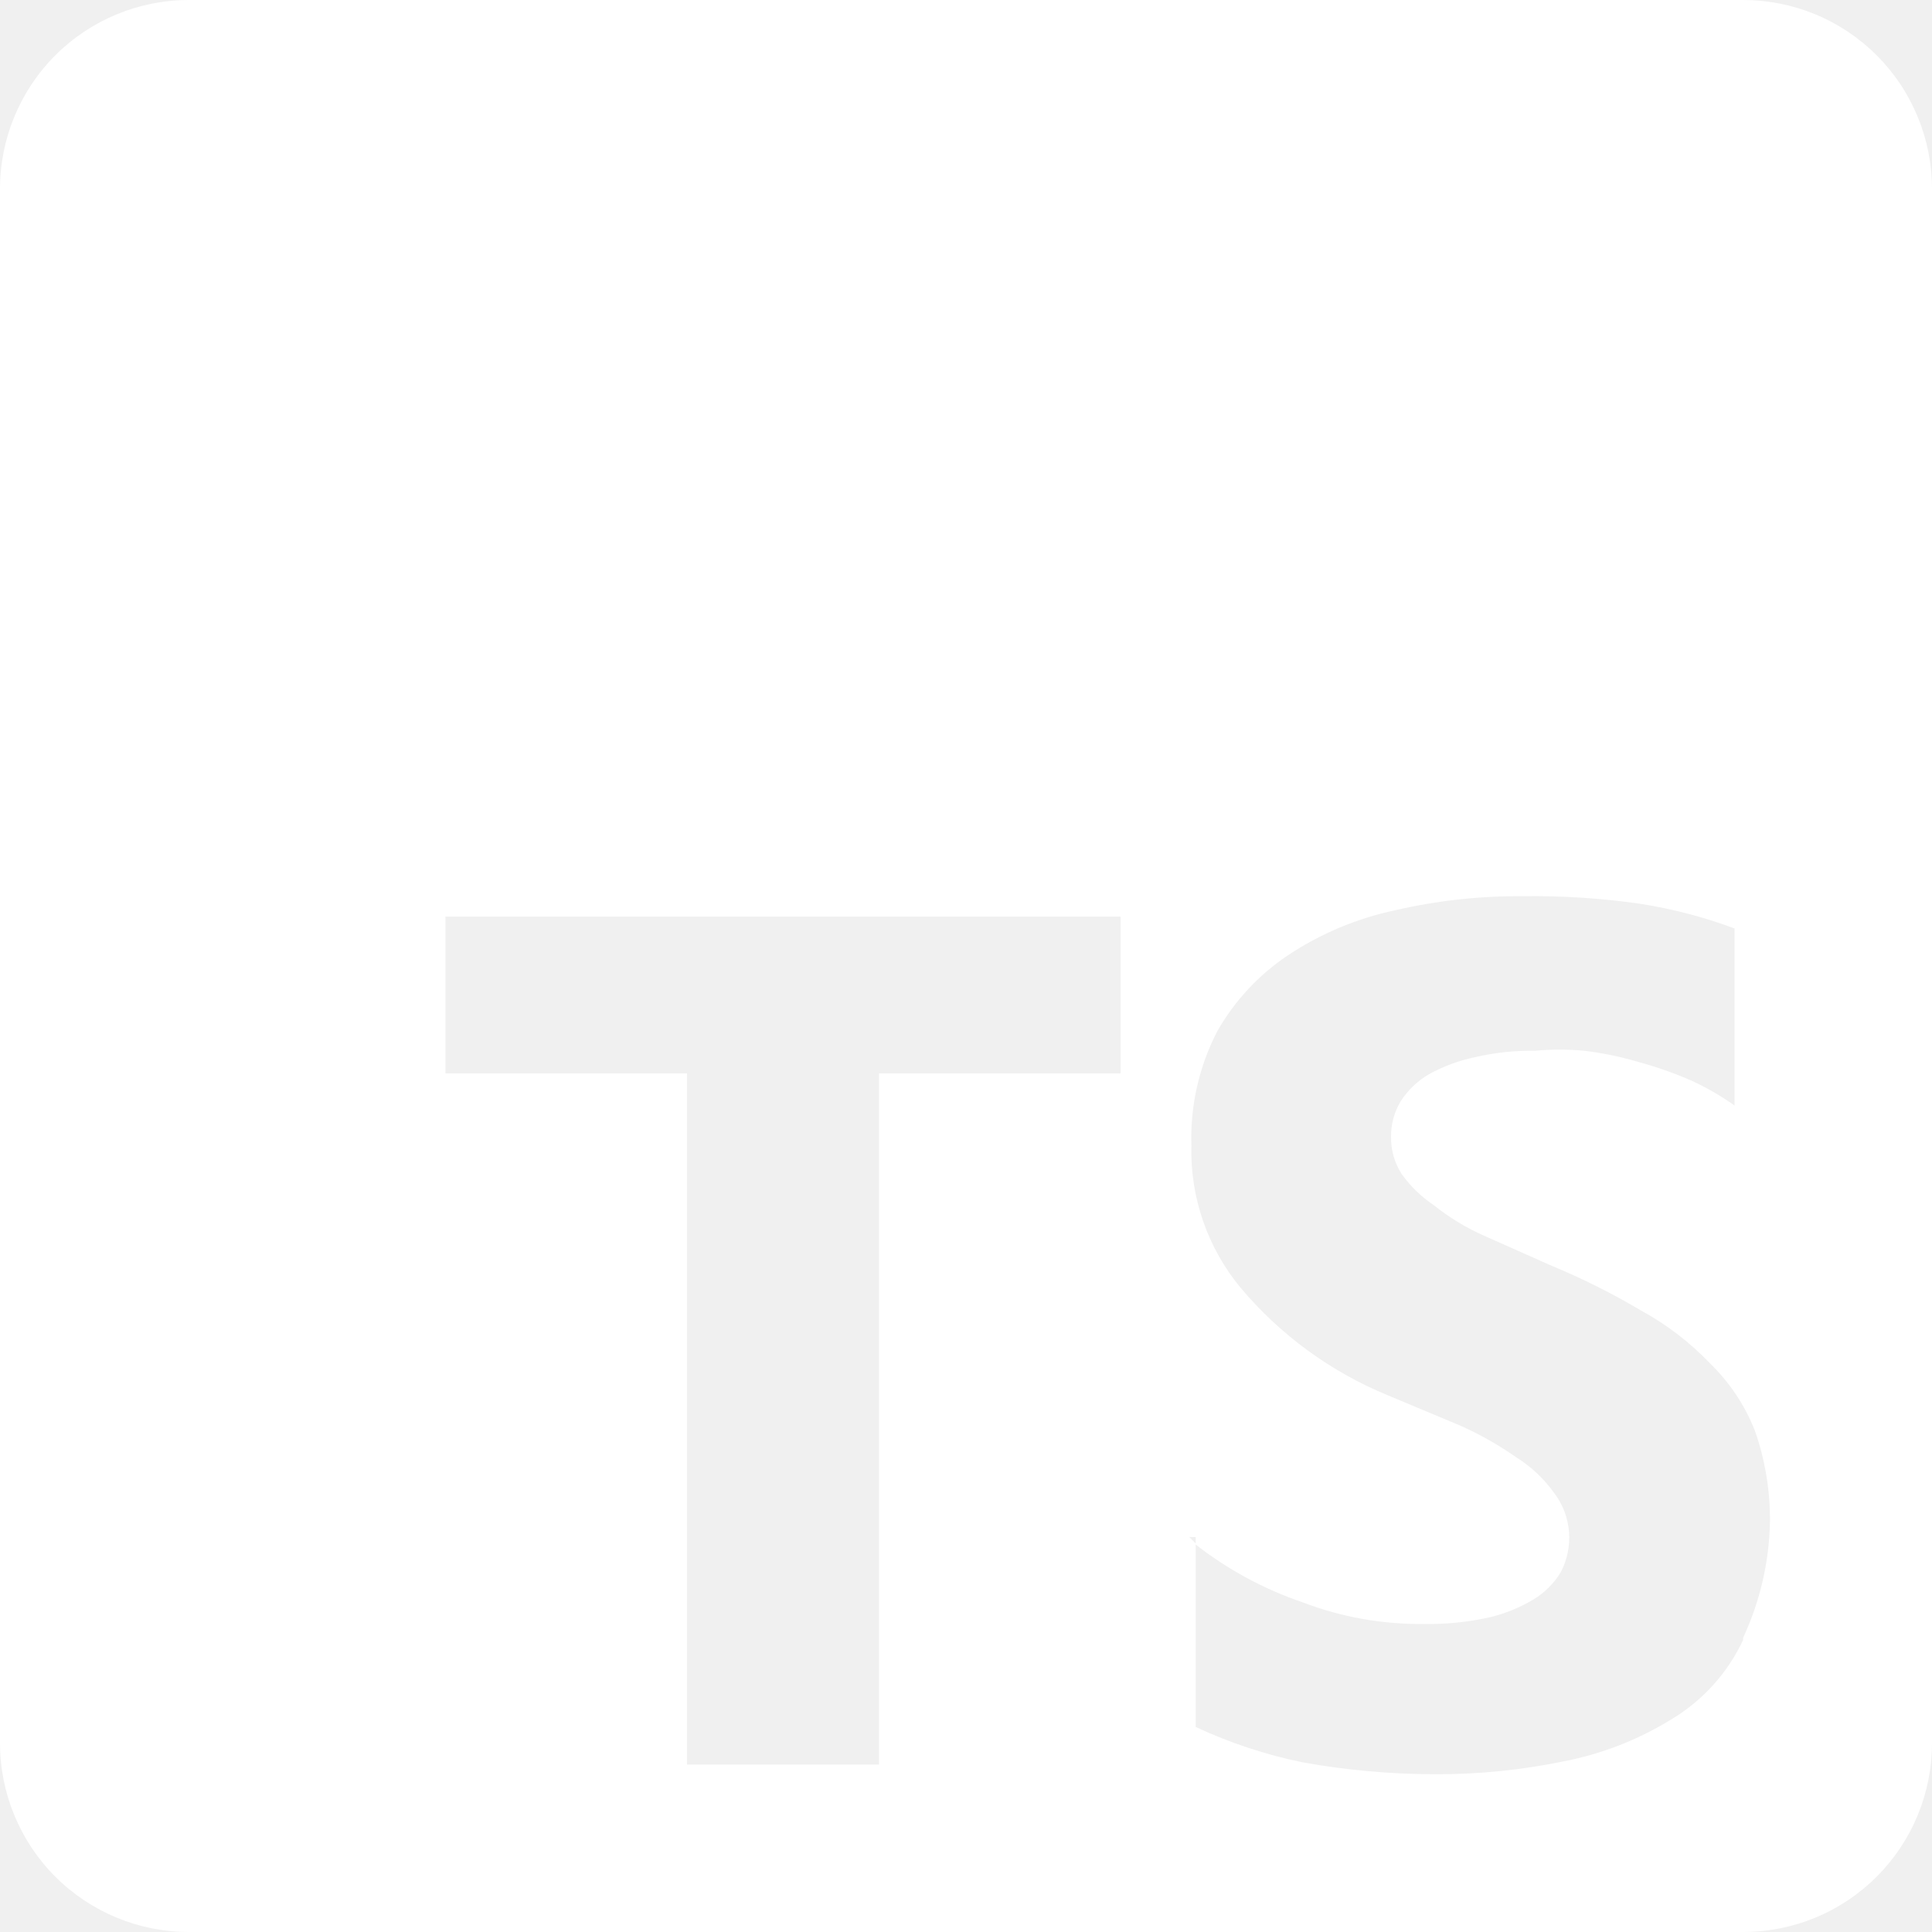
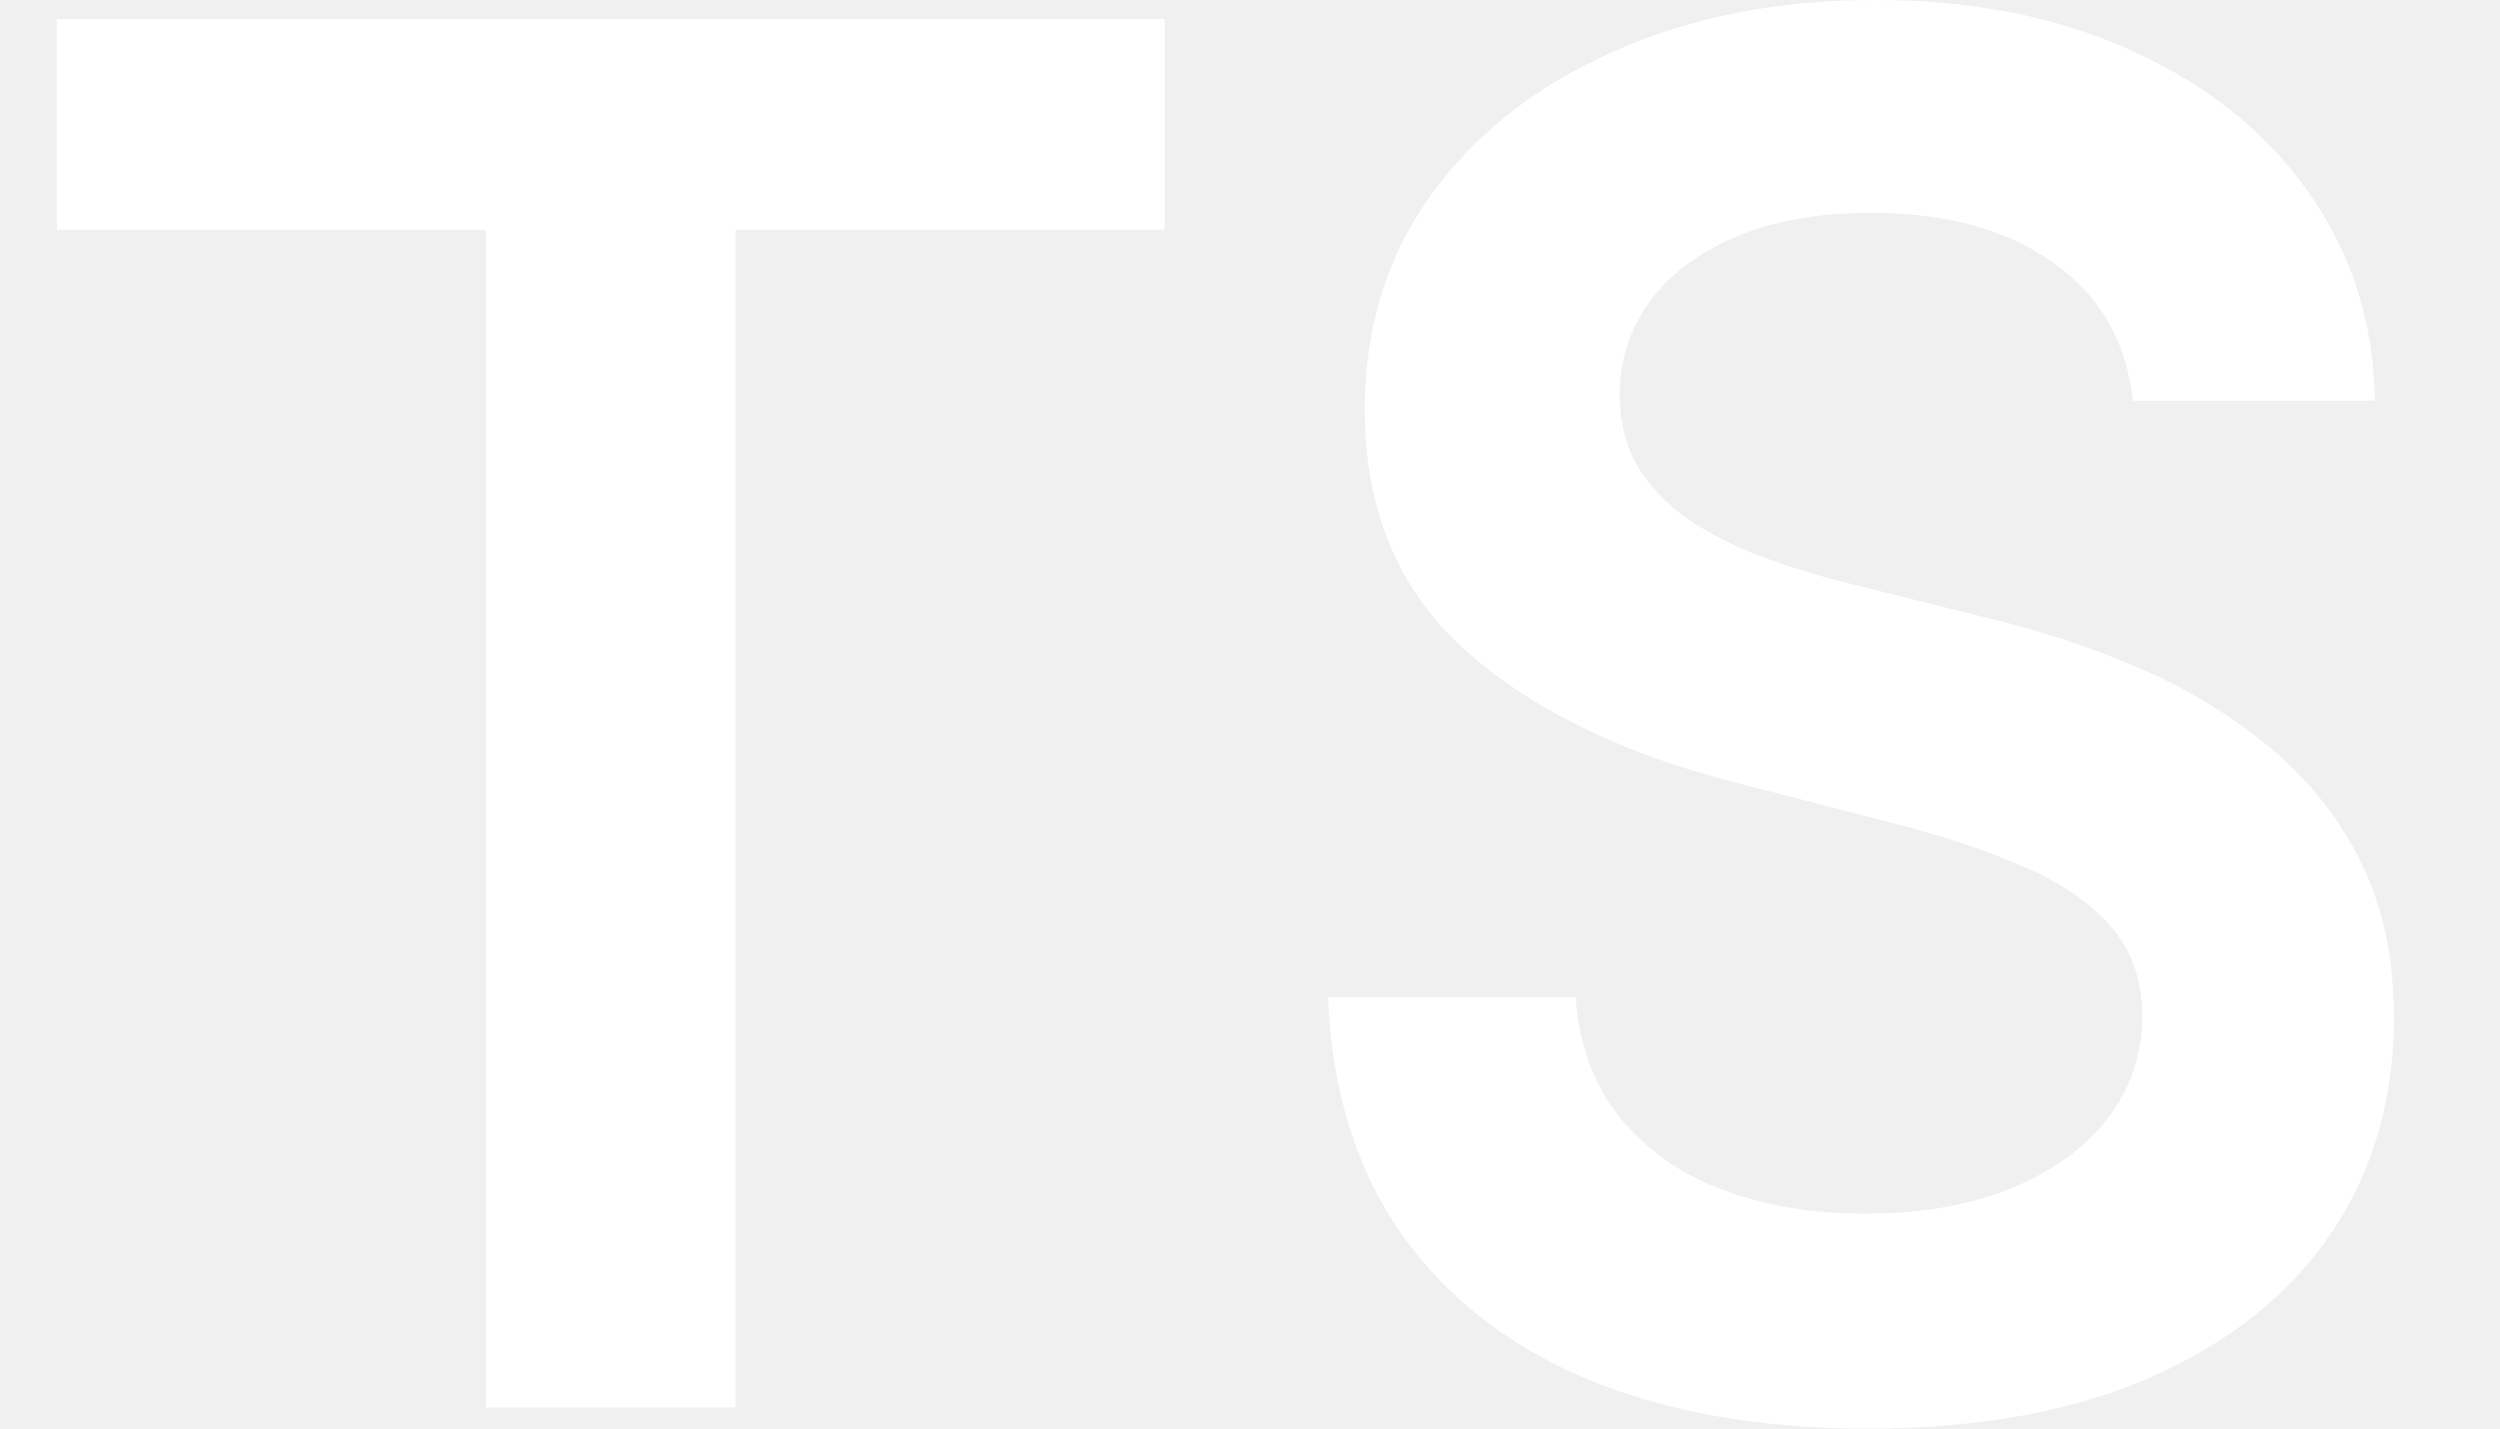
- <svg xmlns="http://www.w3.org/2000/svg" width="32" height="32" viewBox="0 0 32 32" fill="none">
-   <path d="M28.871 0H3.129C2.299 0 1.503 0.33 0.916 0.916C0.33 1.503 0 2.299 0 3.129V28.871C0 29.701 0.33 30.497 0.916 31.084C1.503 31.67 2.299 32 3.129 32H28.871C29.282 32 29.689 31.919 30.069 31.762C30.448 31.605 30.793 31.374 31.084 31.084C31.374 30.793 31.605 30.448 31.762 30.069C31.919 29.689 32 29.282 32 28.871V3.129C32 2.718 31.919 2.311 31.762 1.932C31.605 1.552 31.374 1.207 31.084 0.916C30.793 0.626 30.448 0.395 30.069 0.238C29.689 0.081 29.282 0 28.871 0ZM18.56 17.778H14.56V29.227H11.378V17.778H7.378V15.182H18.56V17.778ZM28.871 27.164C28.614 27.712 28.199 28.17 27.68 28.48C27.134 28.816 26.532 29.051 25.902 29.173C25.2 29.318 24.485 29.39 23.769 29.387C23.036 29.386 22.304 29.321 21.582 29.191C20.969 29.066 20.372 28.869 19.804 28.604V25.564L19.698 25.458H19.804V25.582C20.339 25.999 20.94 26.324 21.582 26.542C22.223 26.786 22.905 26.907 23.591 26.898C23.95 26.904 24.308 26.868 24.658 26.791C24.921 26.73 25.173 26.628 25.404 26.489C25.586 26.378 25.738 26.226 25.849 26.044C25.958 25.838 26.006 25.604 25.988 25.371C25.969 25.138 25.884 24.915 25.742 24.729C25.575 24.495 25.364 24.295 25.12 24.142C24.824 23.934 24.509 23.756 24.178 23.609L22.987 23.111C22.044 22.723 21.208 22.113 20.551 21.333C20.001 20.67 19.71 19.83 19.733 18.969C19.713 18.315 19.86 17.666 20.16 17.084C20.447 16.578 20.849 16.145 21.333 15.822C21.873 15.463 22.477 15.21 23.111 15.076C23.805 14.916 24.515 14.838 25.227 14.844C25.875 14.835 26.523 14.877 27.164 14.969C27.698 15.052 28.222 15.189 28.729 15.378V18.311C28.495 18.144 28.245 18.001 27.982 17.884C27.7 17.763 27.408 17.662 27.111 17.582C26.826 17.499 26.535 17.439 26.24 17.404C25.968 17.379 25.694 17.379 25.422 17.404C25.087 17.399 24.753 17.435 24.427 17.511C24.159 17.567 23.901 17.663 23.662 17.796C23.476 17.906 23.317 18.058 23.2 18.24C23.094 18.417 23.038 18.62 23.04 18.827C23.036 19.047 23.098 19.264 23.218 19.449C23.364 19.651 23.544 19.825 23.751 19.964C24.002 20.164 24.276 20.331 24.569 20.462L25.689 20.96C26.204 21.173 26.703 21.422 27.182 21.707C27.604 21.937 27.987 22.231 28.32 22.578C28.646 22.894 28.901 23.276 29.067 23.698C29.237 24.183 29.321 24.695 29.316 25.209C29.303 25.873 29.151 26.527 28.871 27.129V27.164Z" fill="white" />
+ <svg xmlns="http://www.w3.org/2000/svg" width="21" height="12" viewBox="0 0 21 12" fill="none">
+   <path d="M17.916 3.366C17.863 2.869 17.639 2.481 17.244 2.204C16.853 1.927 16.345 1.788 15.718 1.788C15.278 1.788 14.9 1.855 14.585 1.988C14.27 2.121 14.028 2.301 13.861 2.529C13.694 2.757 13.609 3.017 13.605 3.309C13.605 3.552 13.66 3.763 13.77 3.941C13.884 4.12 14.038 4.271 14.232 4.397C14.425 4.518 14.64 4.621 14.875 4.704C15.111 4.788 15.348 4.858 15.587 4.915L16.681 5.188C17.121 5.291 17.544 5.43 17.951 5.604C18.361 5.779 18.727 5.999 19.05 6.265C19.376 6.531 19.635 6.851 19.824 7.227C20.014 7.603 20.109 8.044 20.109 8.549C20.109 9.232 19.934 9.834 19.585 10.354C19.236 10.87 18.731 11.275 18.07 11.567C17.413 11.856 16.618 12 15.684 12C14.777 12 13.989 11.86 13.32 11.579C12.656 11.298 12.136 10.887 11.76 10.348C11.388 9.809 11.187 9.152 11.156 8.378H13.235C13.265 8.784 13.391 9.122 13.611 9.392C13.831 9.661 14.118 9.862 14.471 9.995C14.828 10.128 15.226 10.195 15.667 10.195C16.126 10.195 16.529 10.126 16.874 9.99C17.224 9.849 17.497 9.655 17.694 9.409C17.892 9.158 17.992 8.866 17.996 8.532C17.992 8.228 17.903 7.977 17.729 7.78C17.554 7.579 17.309 7.411 16.994 7.279C16.683 7.142 16.318 7.02 15.9 6.914L14.573 6.572C13.613 6.326 12.853 5.952 12.295 5.45C11.741 4.945 11.464 4.275 11.464 3.44C11.464 2.753 11.65 2.151 12.022 1.635C12.398 1.118 12.909 0.718 13.554 0.433C14.199 0.144 14.93 0 15.747 0C16.574 0 17.299 0.144 17.922 0.433C18.549 0.718 19.04 1.114 19.397 1.623C19.754 2.128 19.938 2.709 19.95 3.366H17.916Z" fill="white" />
+   <path d="M0.477 1.93V0.159H9.783V1.93H6.178V11.823H4.082V1.93H0.477Z" fill="white" />
</svg>
